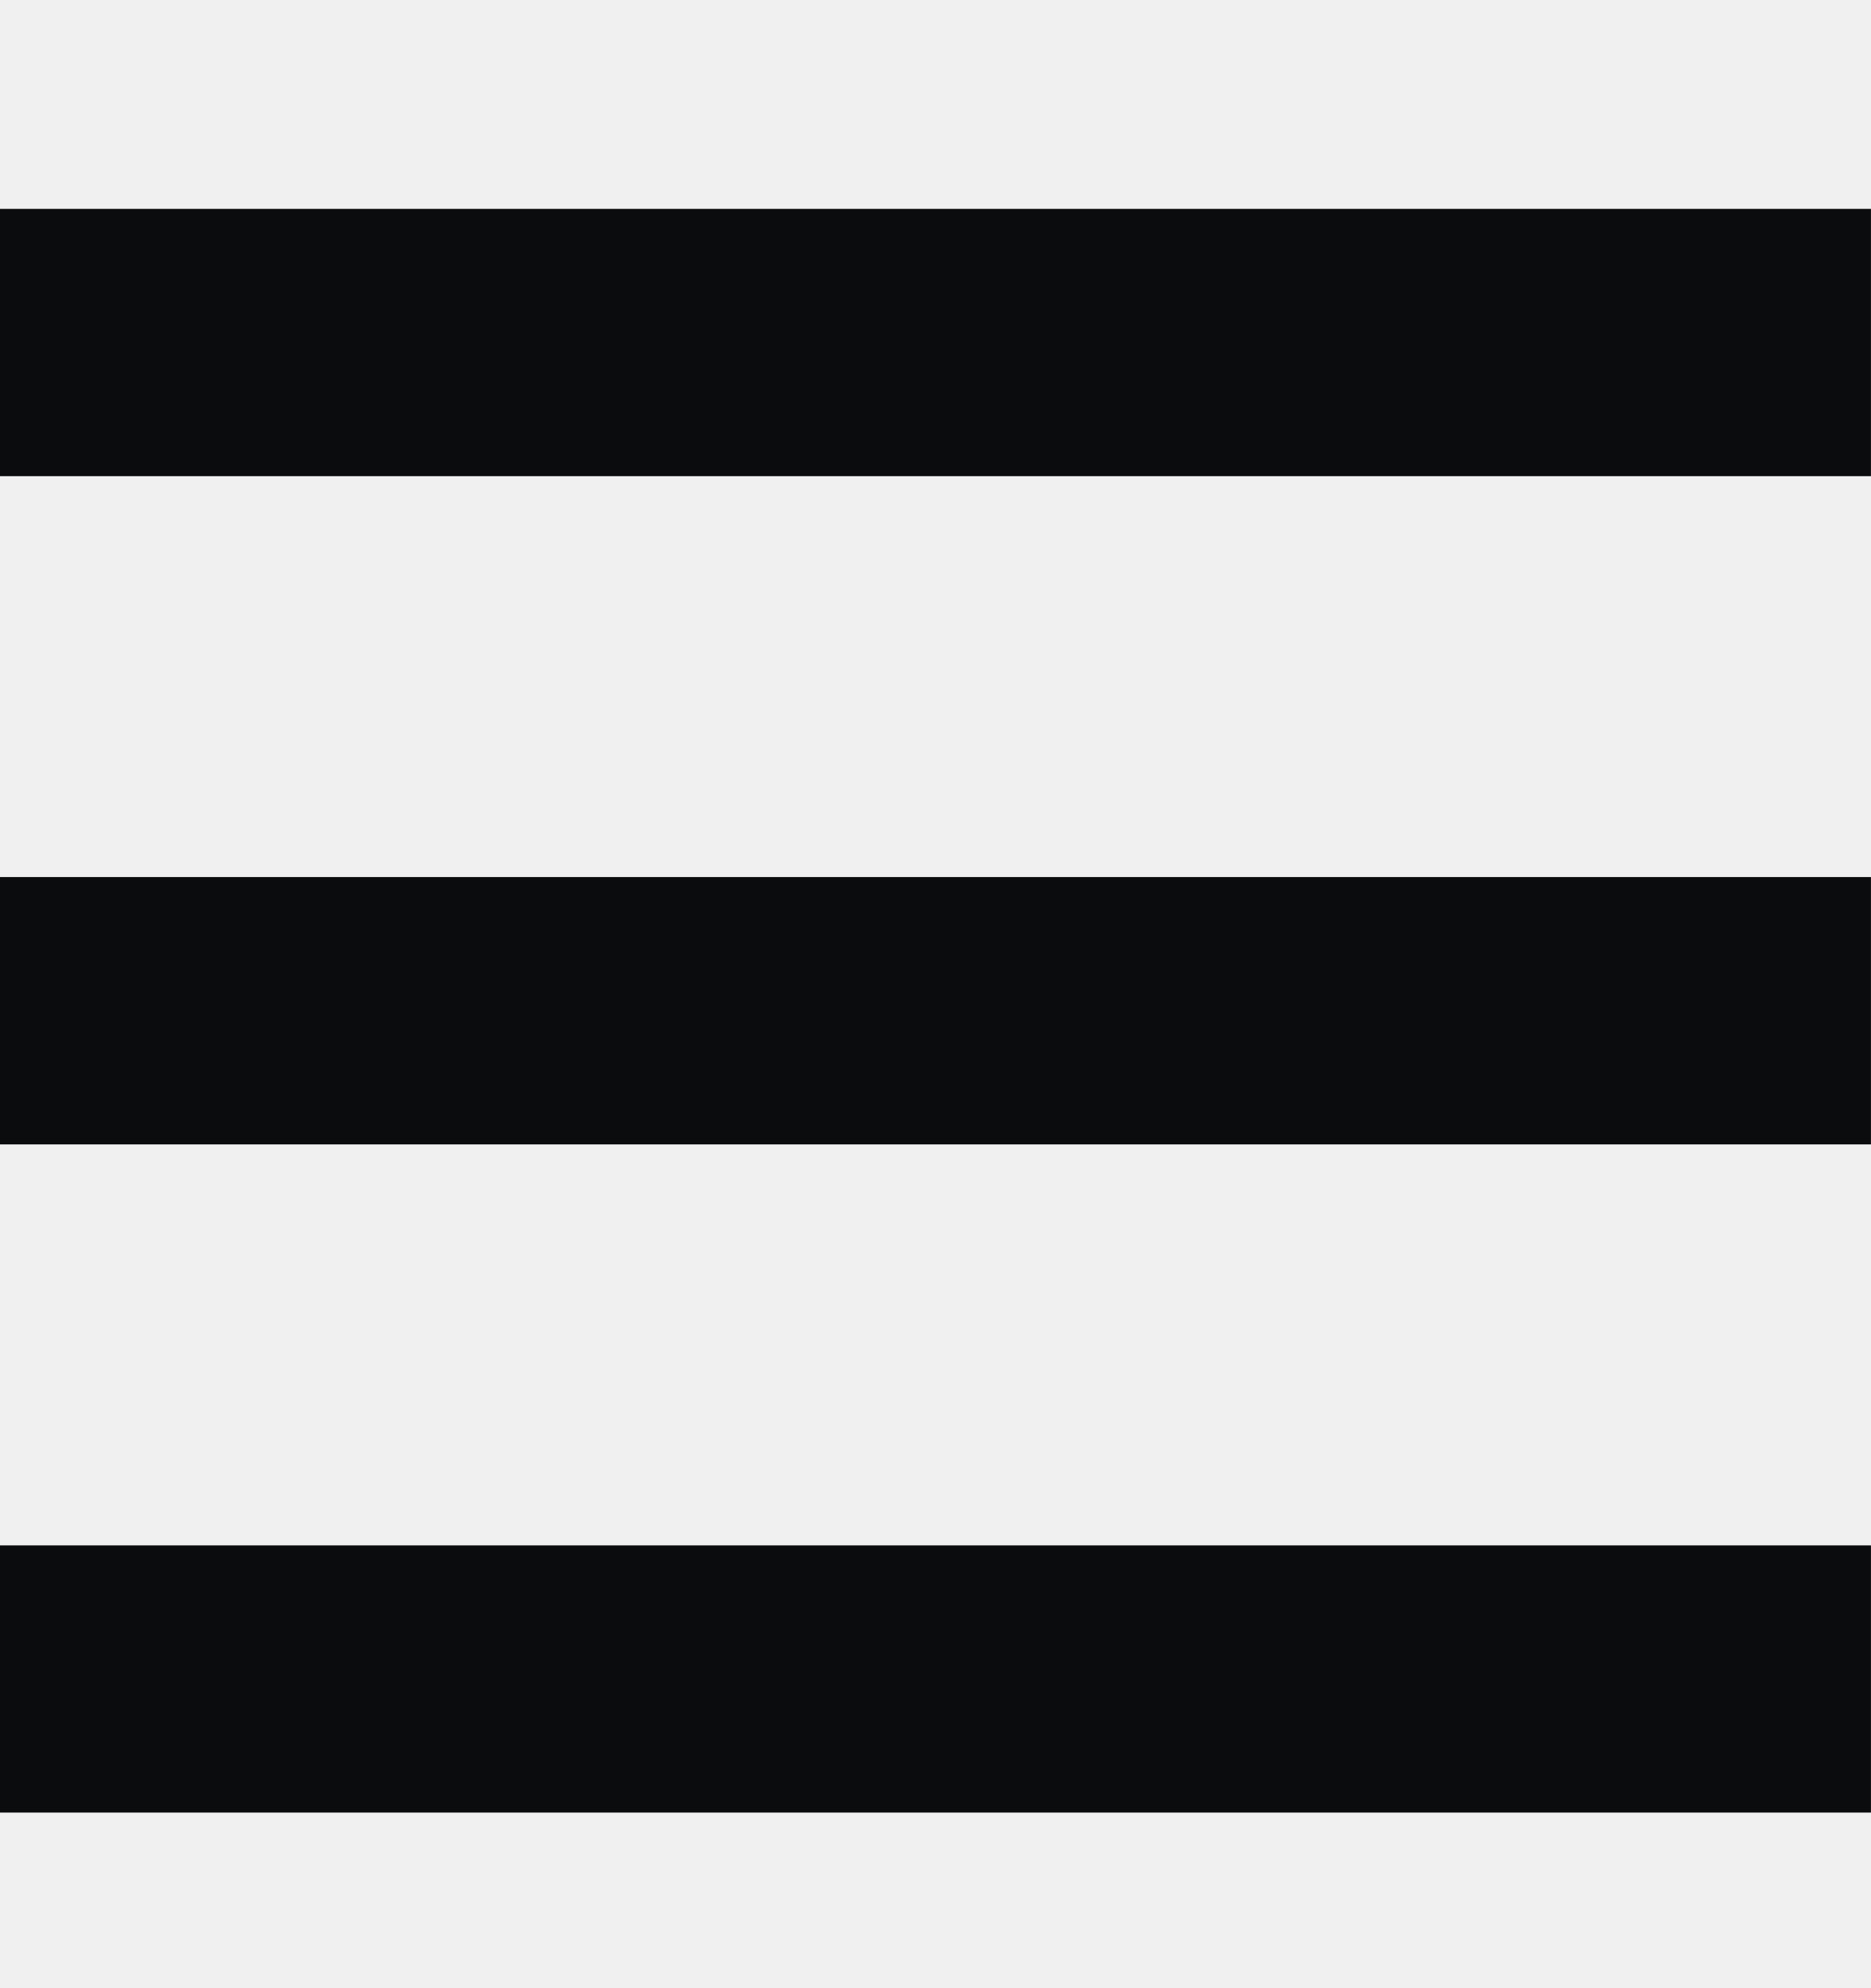
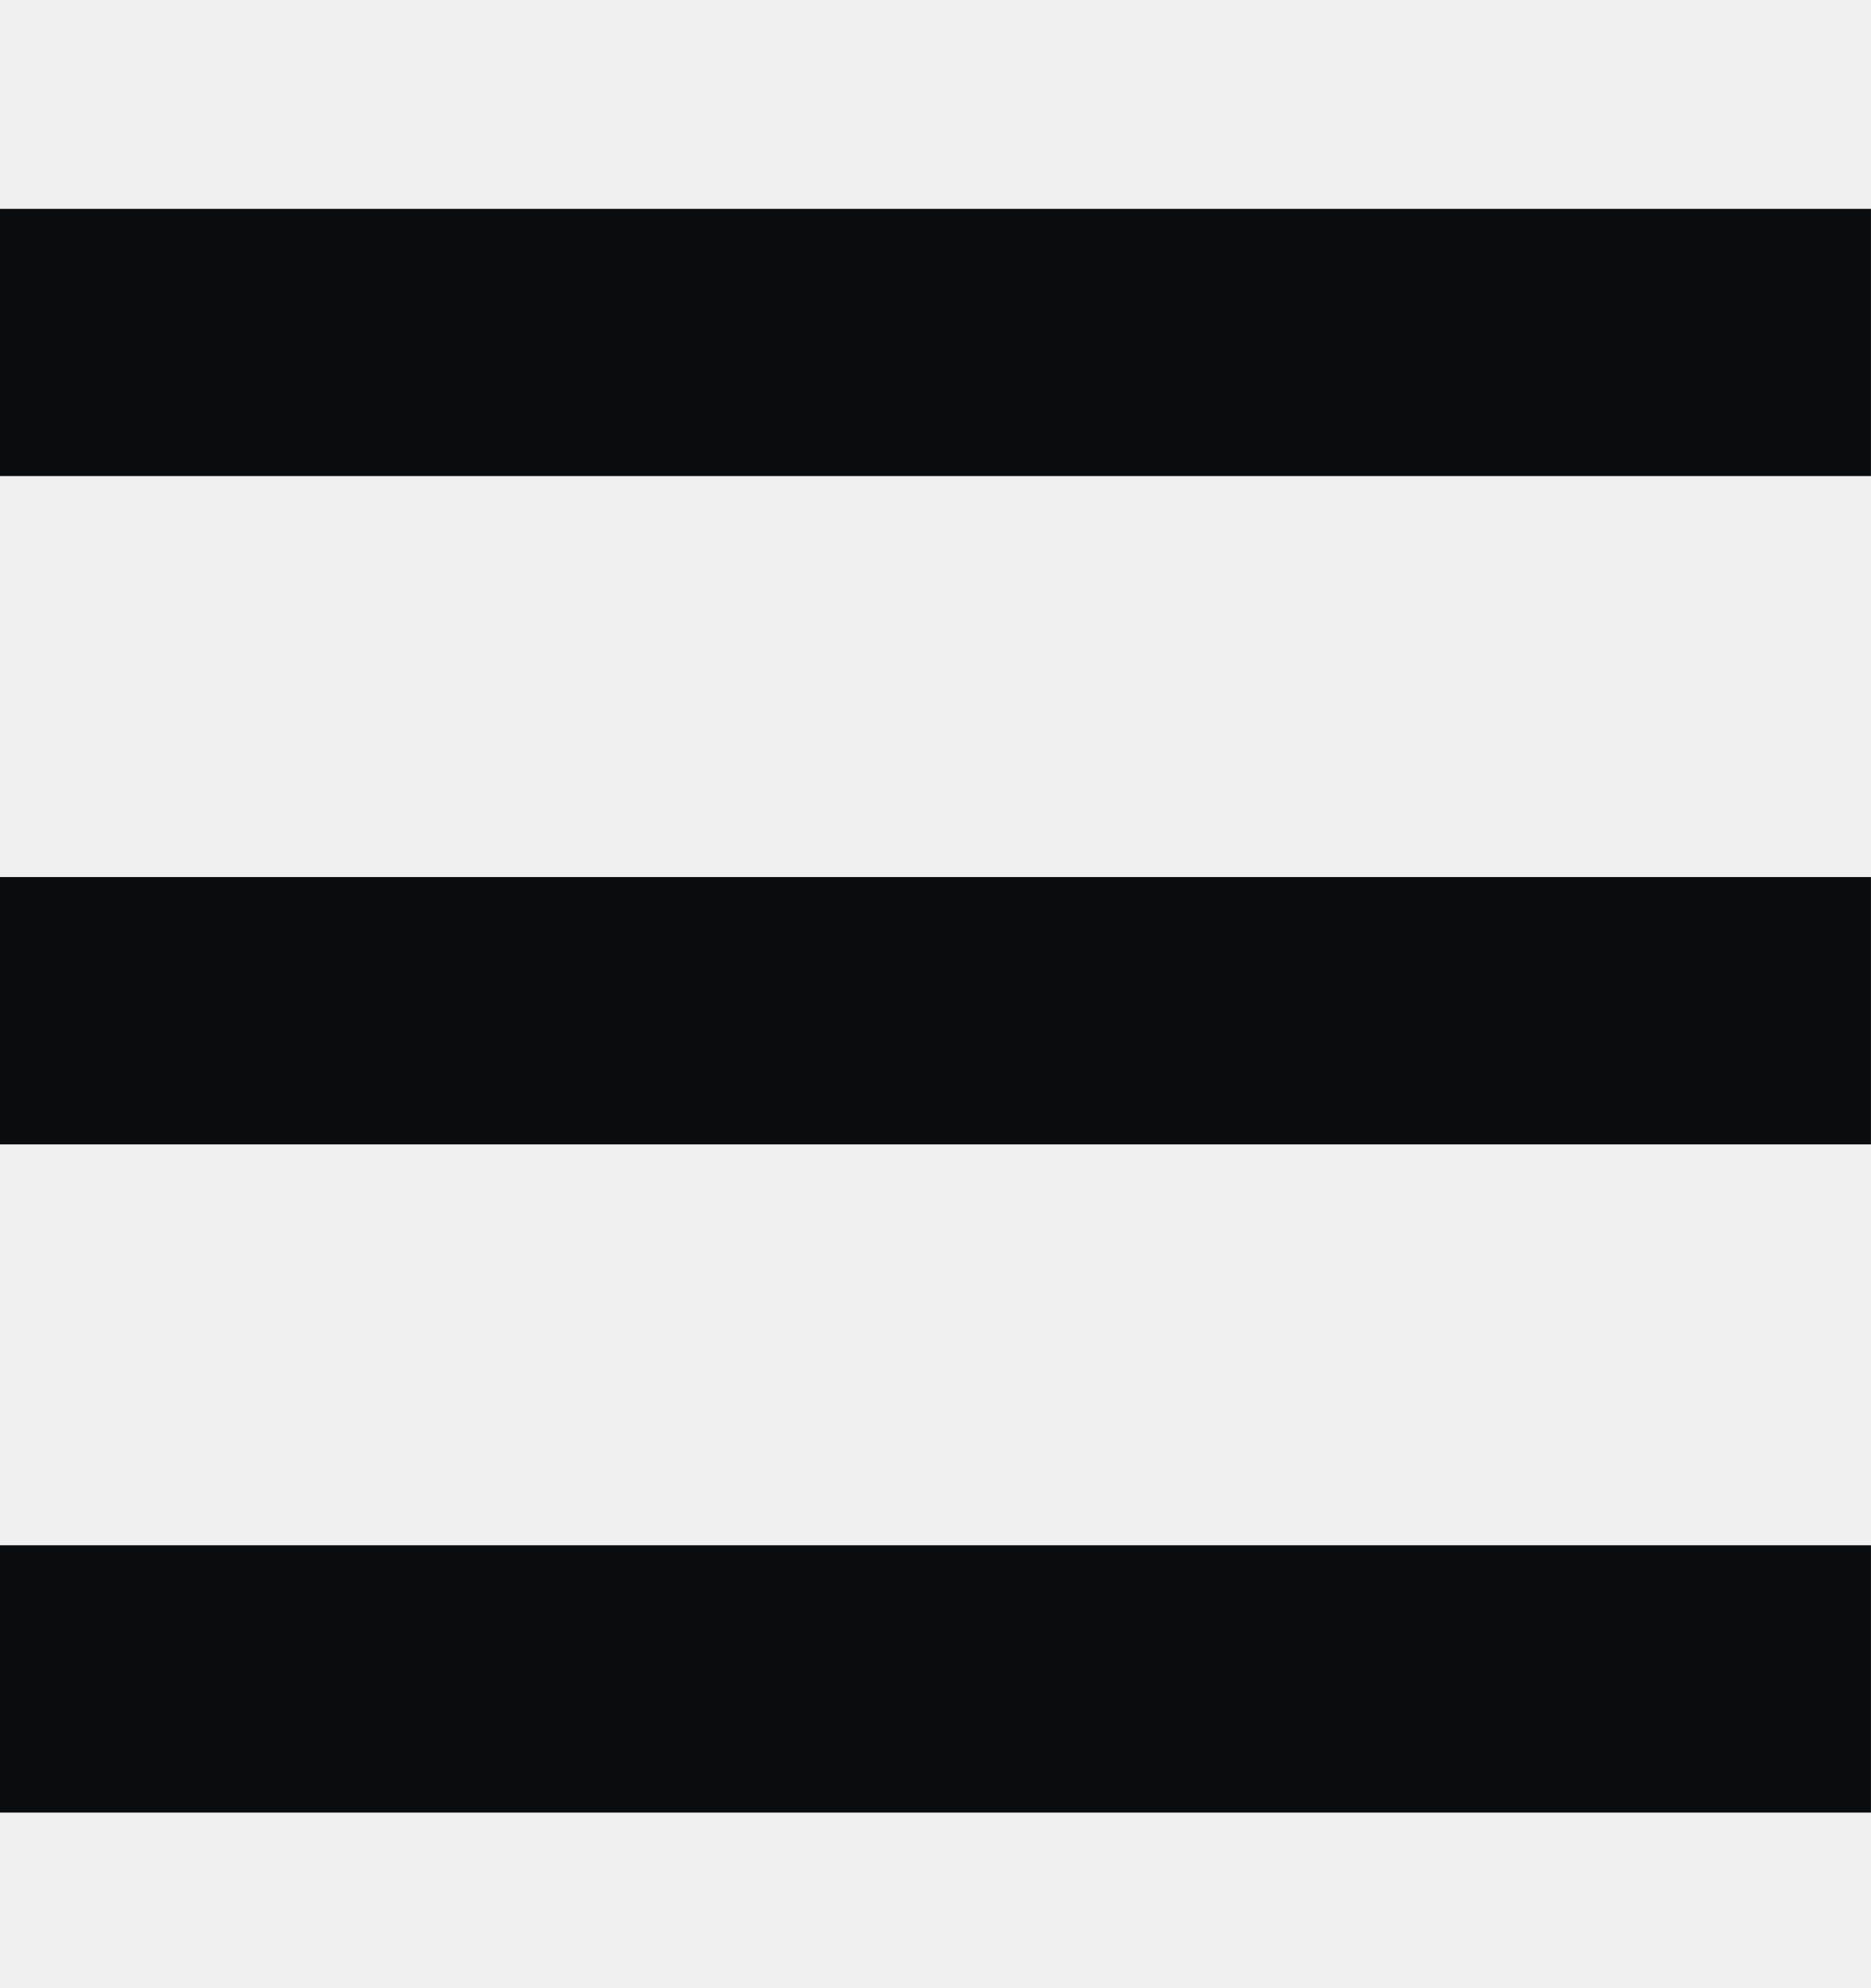
<svg xmlns="http://www.w3.org/2000/svg" width="16" height="17" viewBox="0 0 16 17" fill="none">
-   <g clip-path="url(#clip0_28_6063)">
-     <path d="M0 1.786H16V4.072H0V1.786ZM0 7.5H16V9.786H0V7.5ZM16 13.215V15.5H0V13.215H16Z" fill="#0B0C0E" />
+   <g clip-path="url(#clip0_1405_11527)">
+     <path d="M0 1.786H16V4.071H0V1.786ZM0 7.5H16V9.786H0V7.5ZM16 13.214V15.5H0V13.214H16Z" fill="#0B0C0E" />
  </g>
  <defs>
-     <clipPath id="clip0_28_6063">
+     <clipPath id="clip0_1405_11527">
      <rect width="16" height="16" fill="white" transform="translate(0 16.5) rotate(-90)" />
    </clipPath>
  </defs>
</svg>
